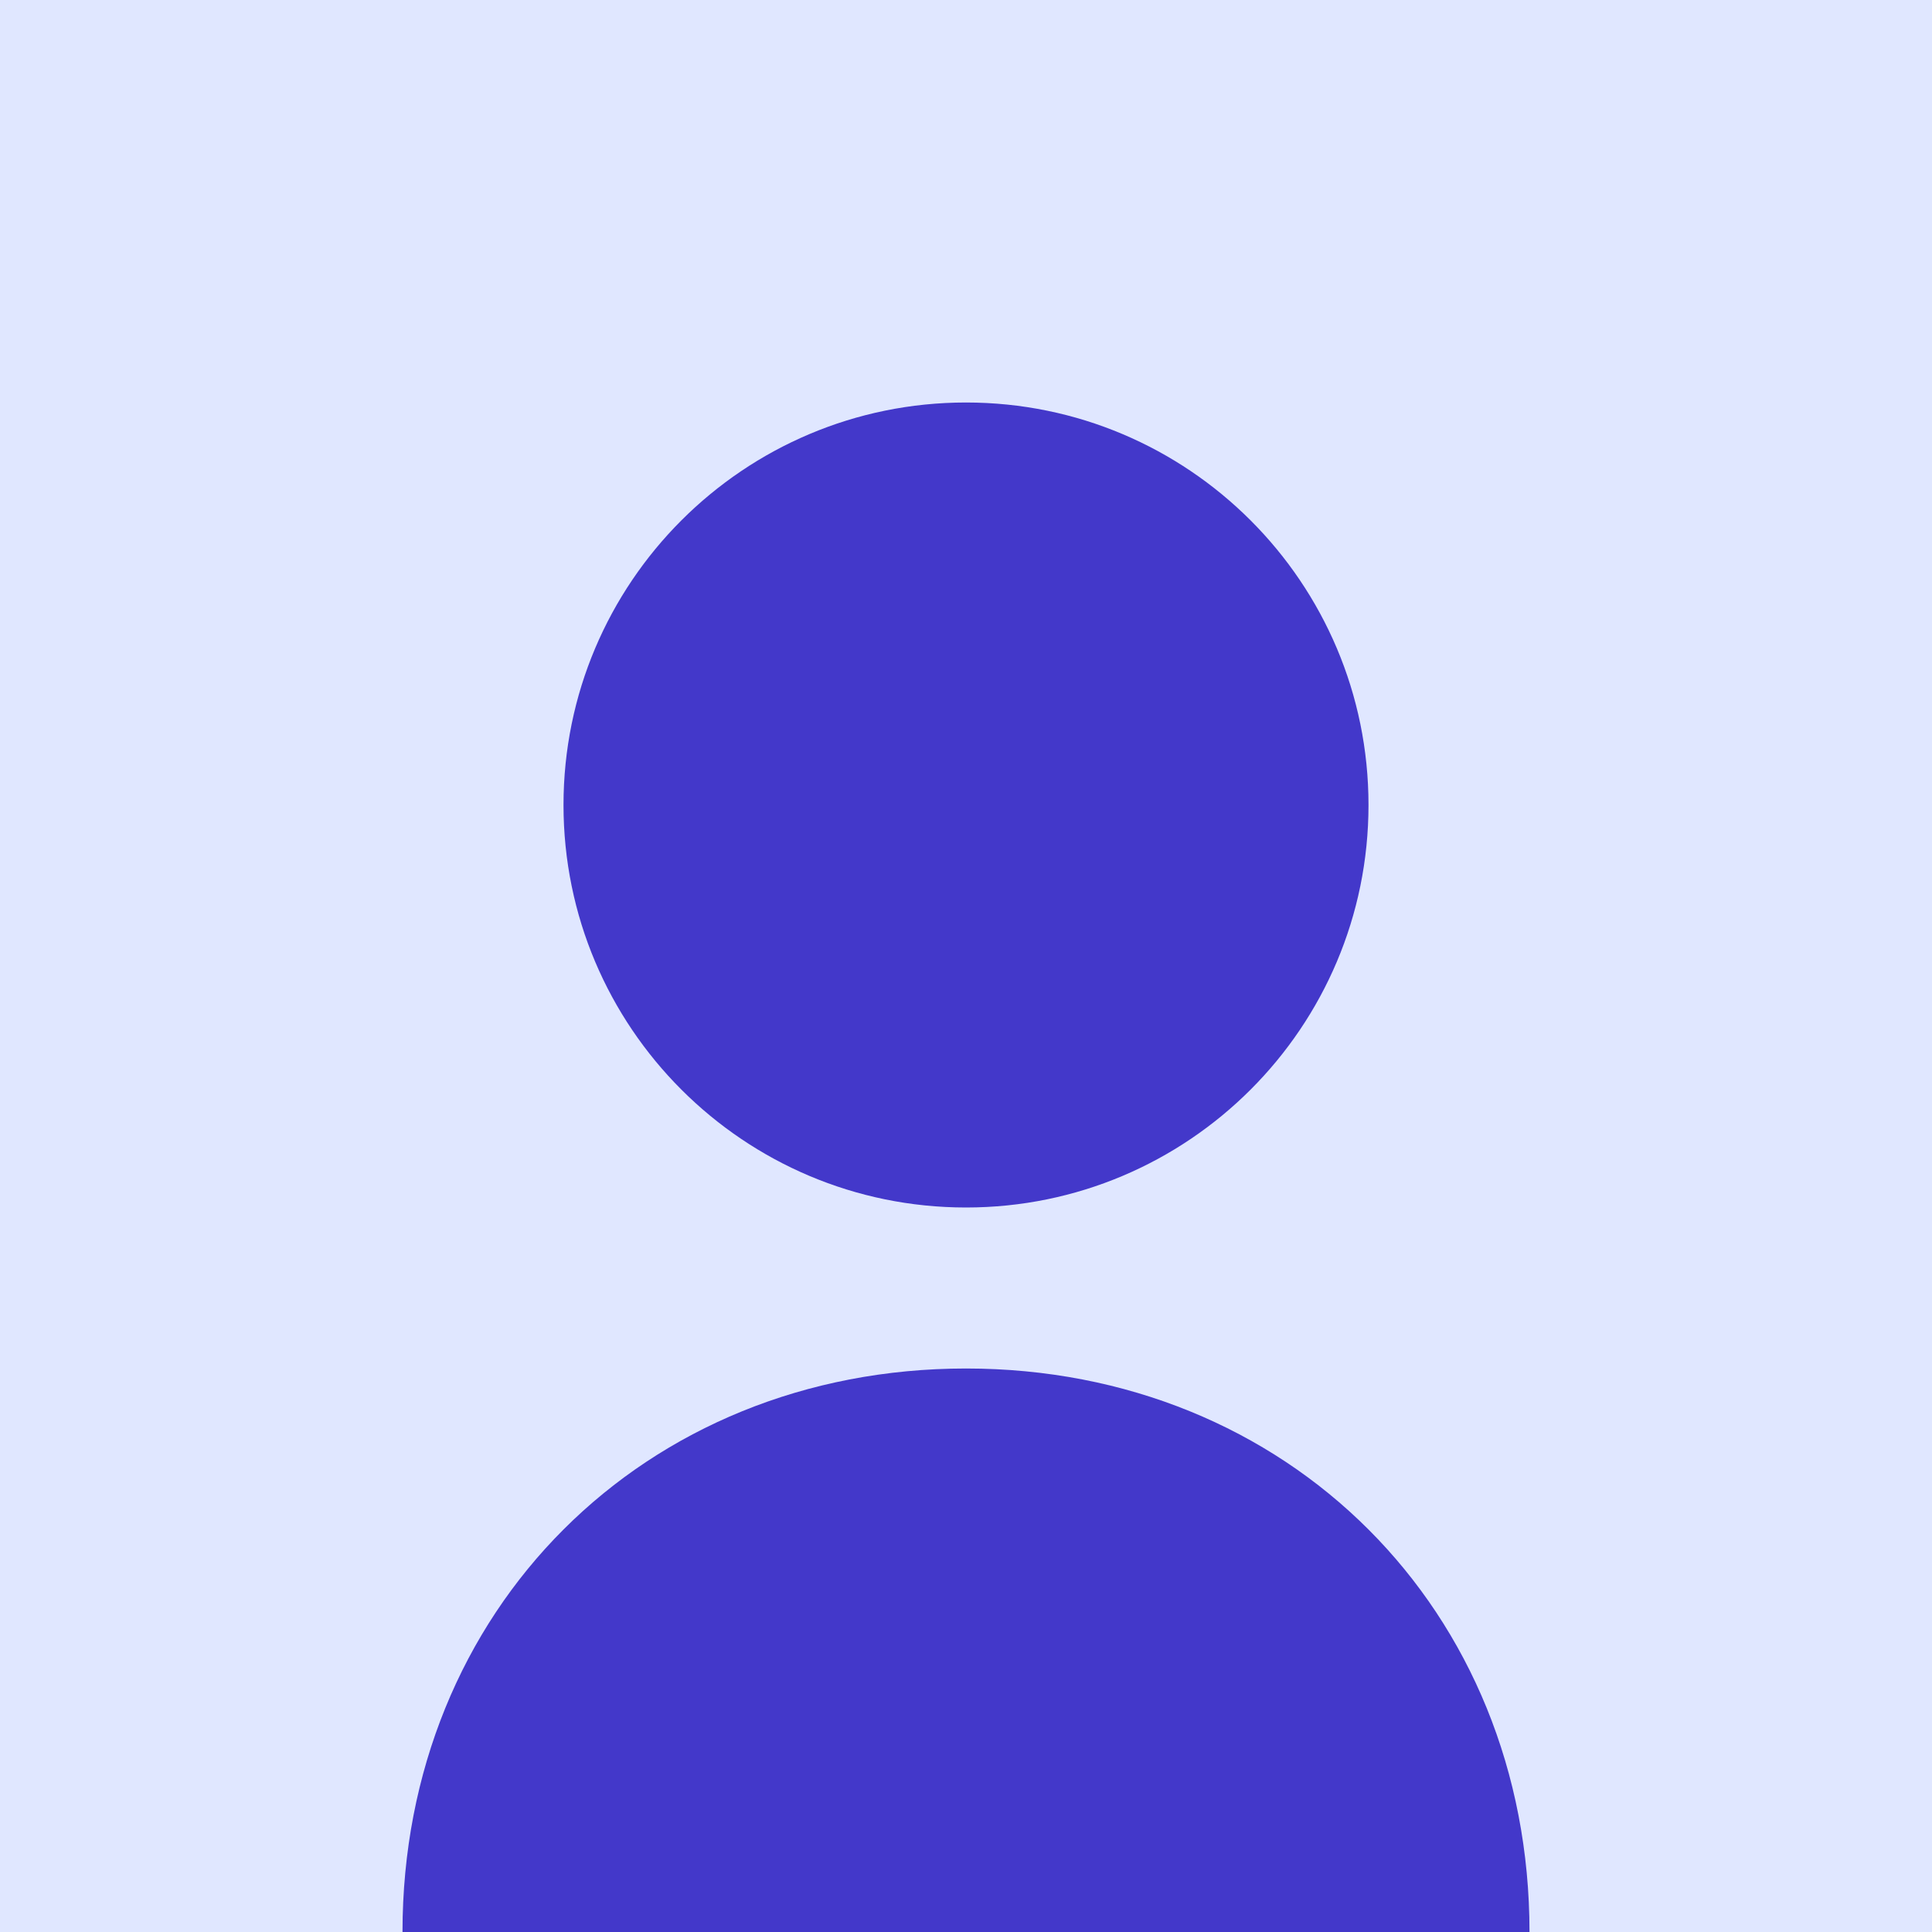
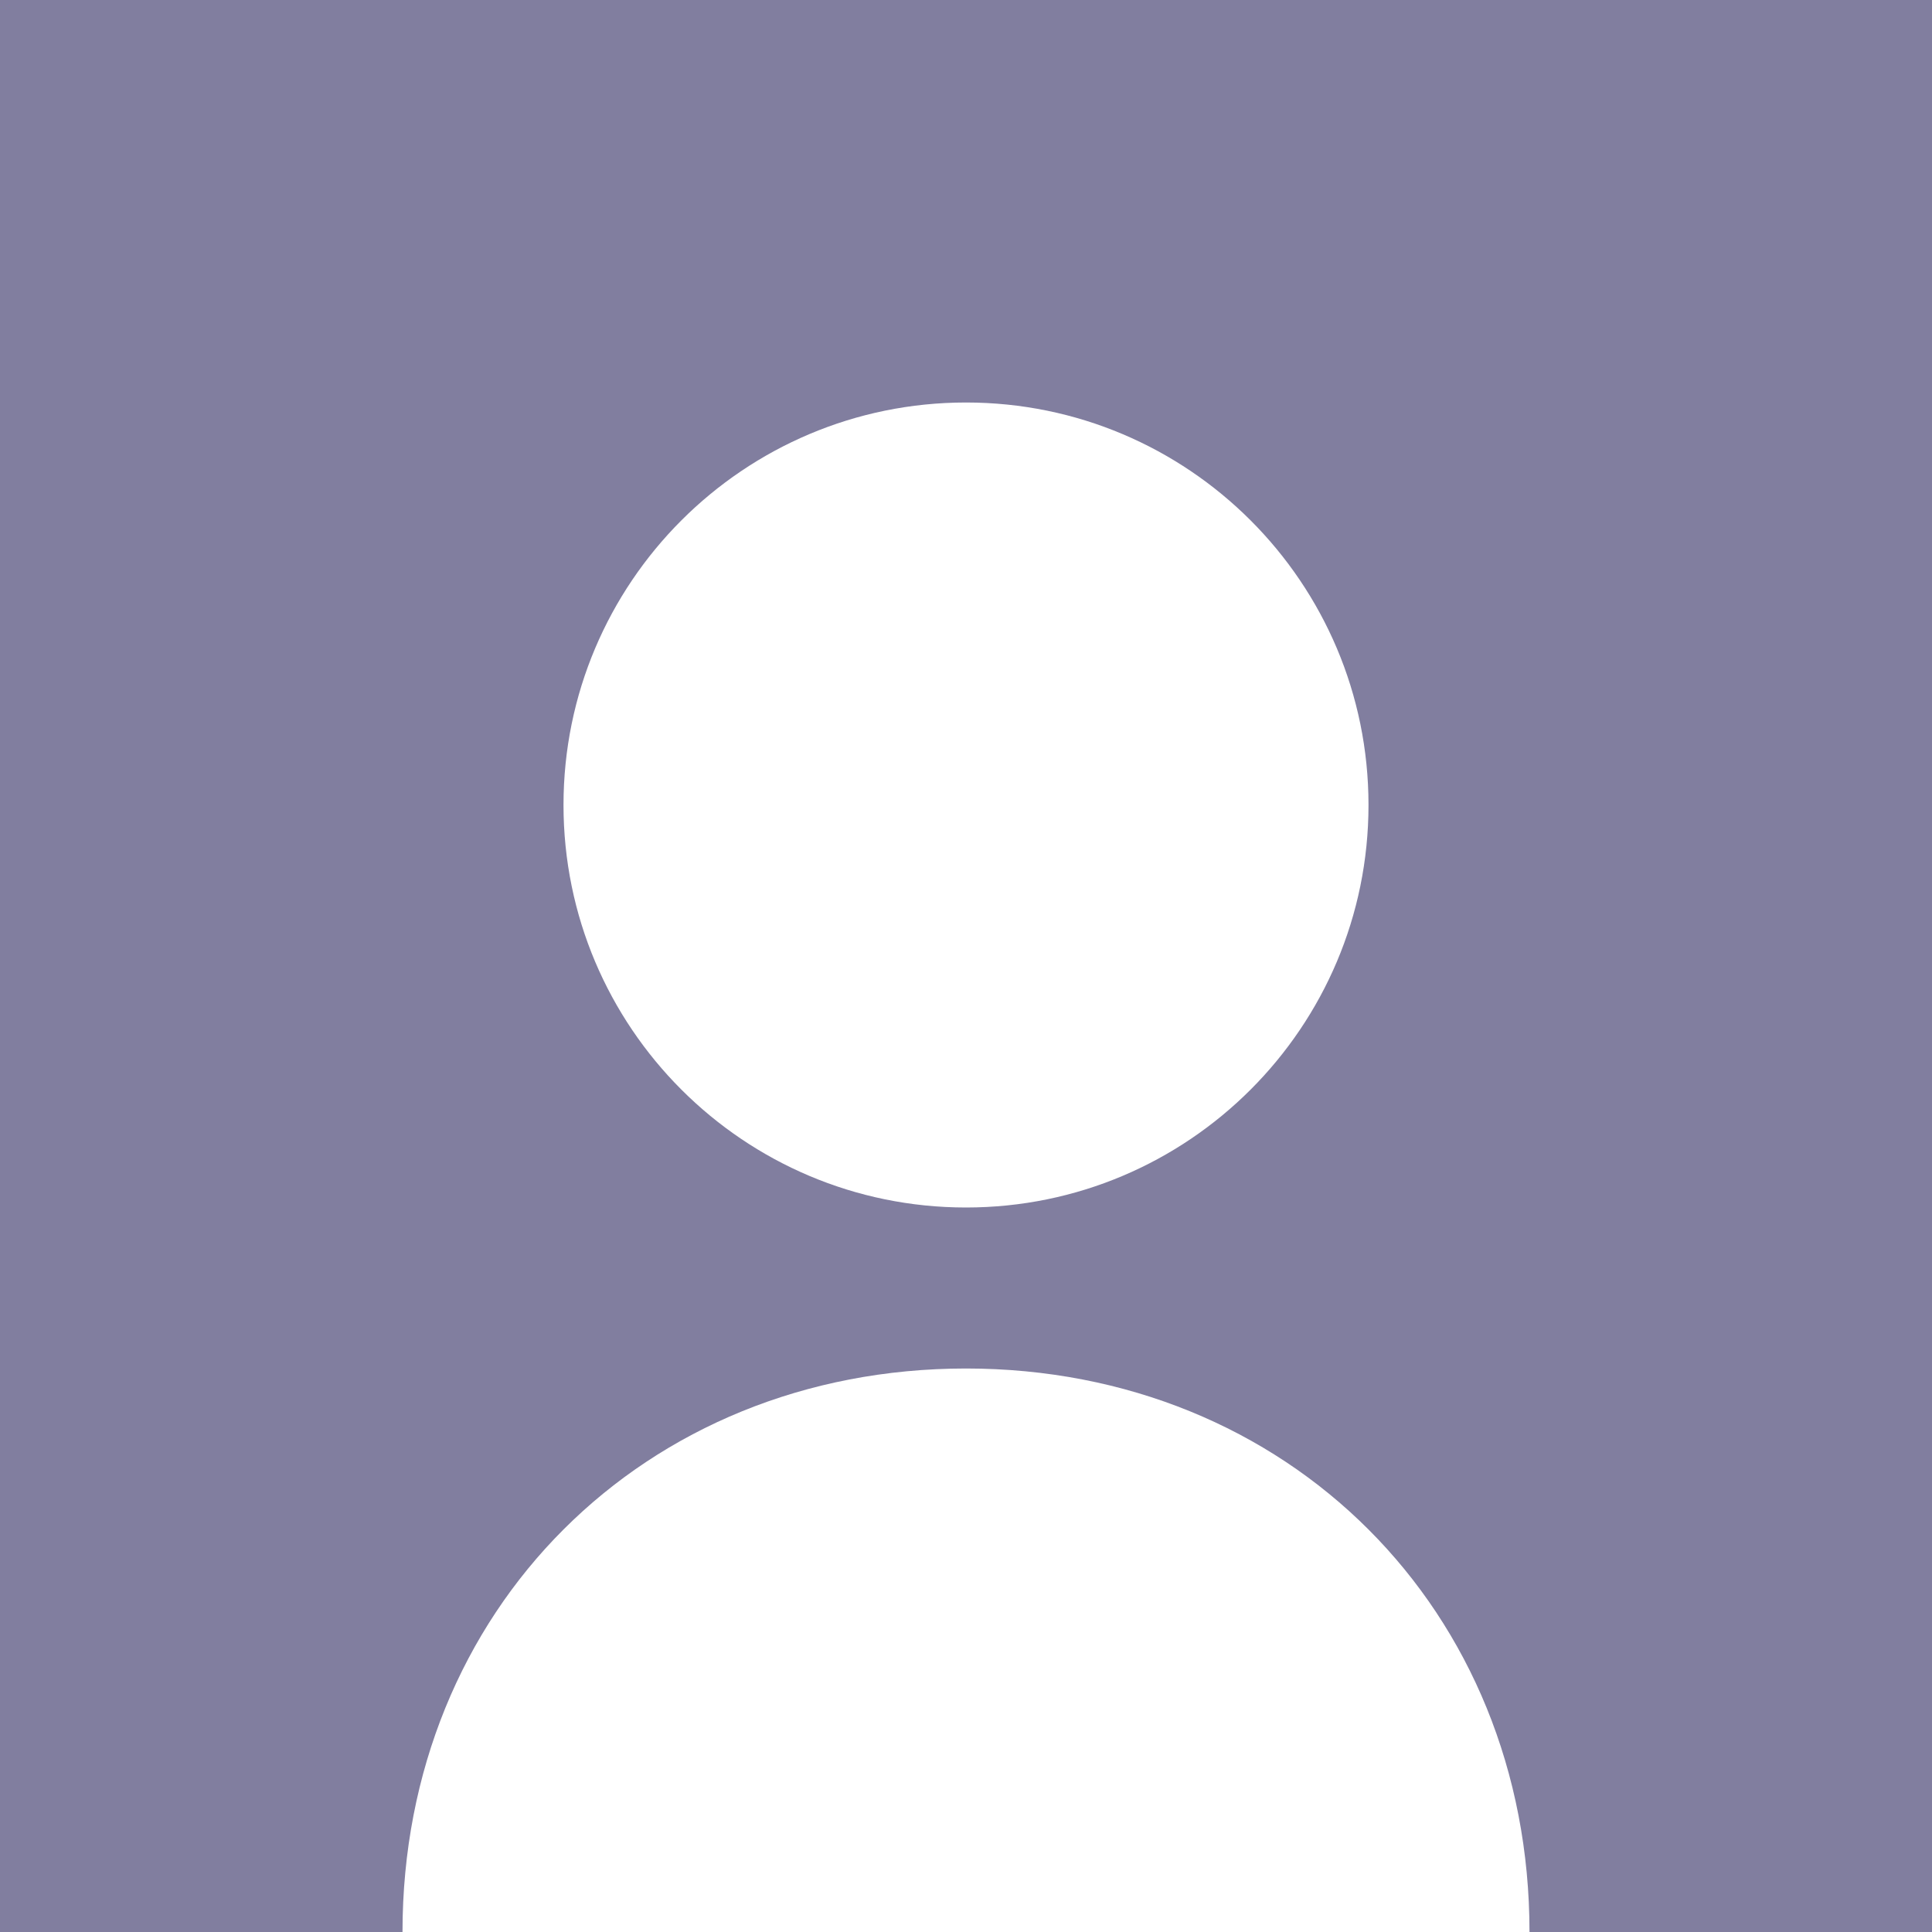
<svg xmlns="http://www.w3.org/2000/svg" viewBox="0 0 120 120">
-   <rect width="120" height="120" fill="#e0e7ff" />
-   <circle cx="60" cy="50" r="25" fill="#4338ca" />
-   <path d="M60 85 c-20 0 -35 15 -35 35 h70 c0 -20 -15 -35 -35 -35 z" fill="#4338ca" />
+   <rect width="120" height="120" fill="#817e9f" />
+   <circle cx="60" cy="50" r="25" fill="#ffffff" />
+   <path d="M60 85 c-20 0 -35 15 -35 35 h70 c0 -20 -15 -35 -35 -35 z" fill="#ffffff" />
</svg>
